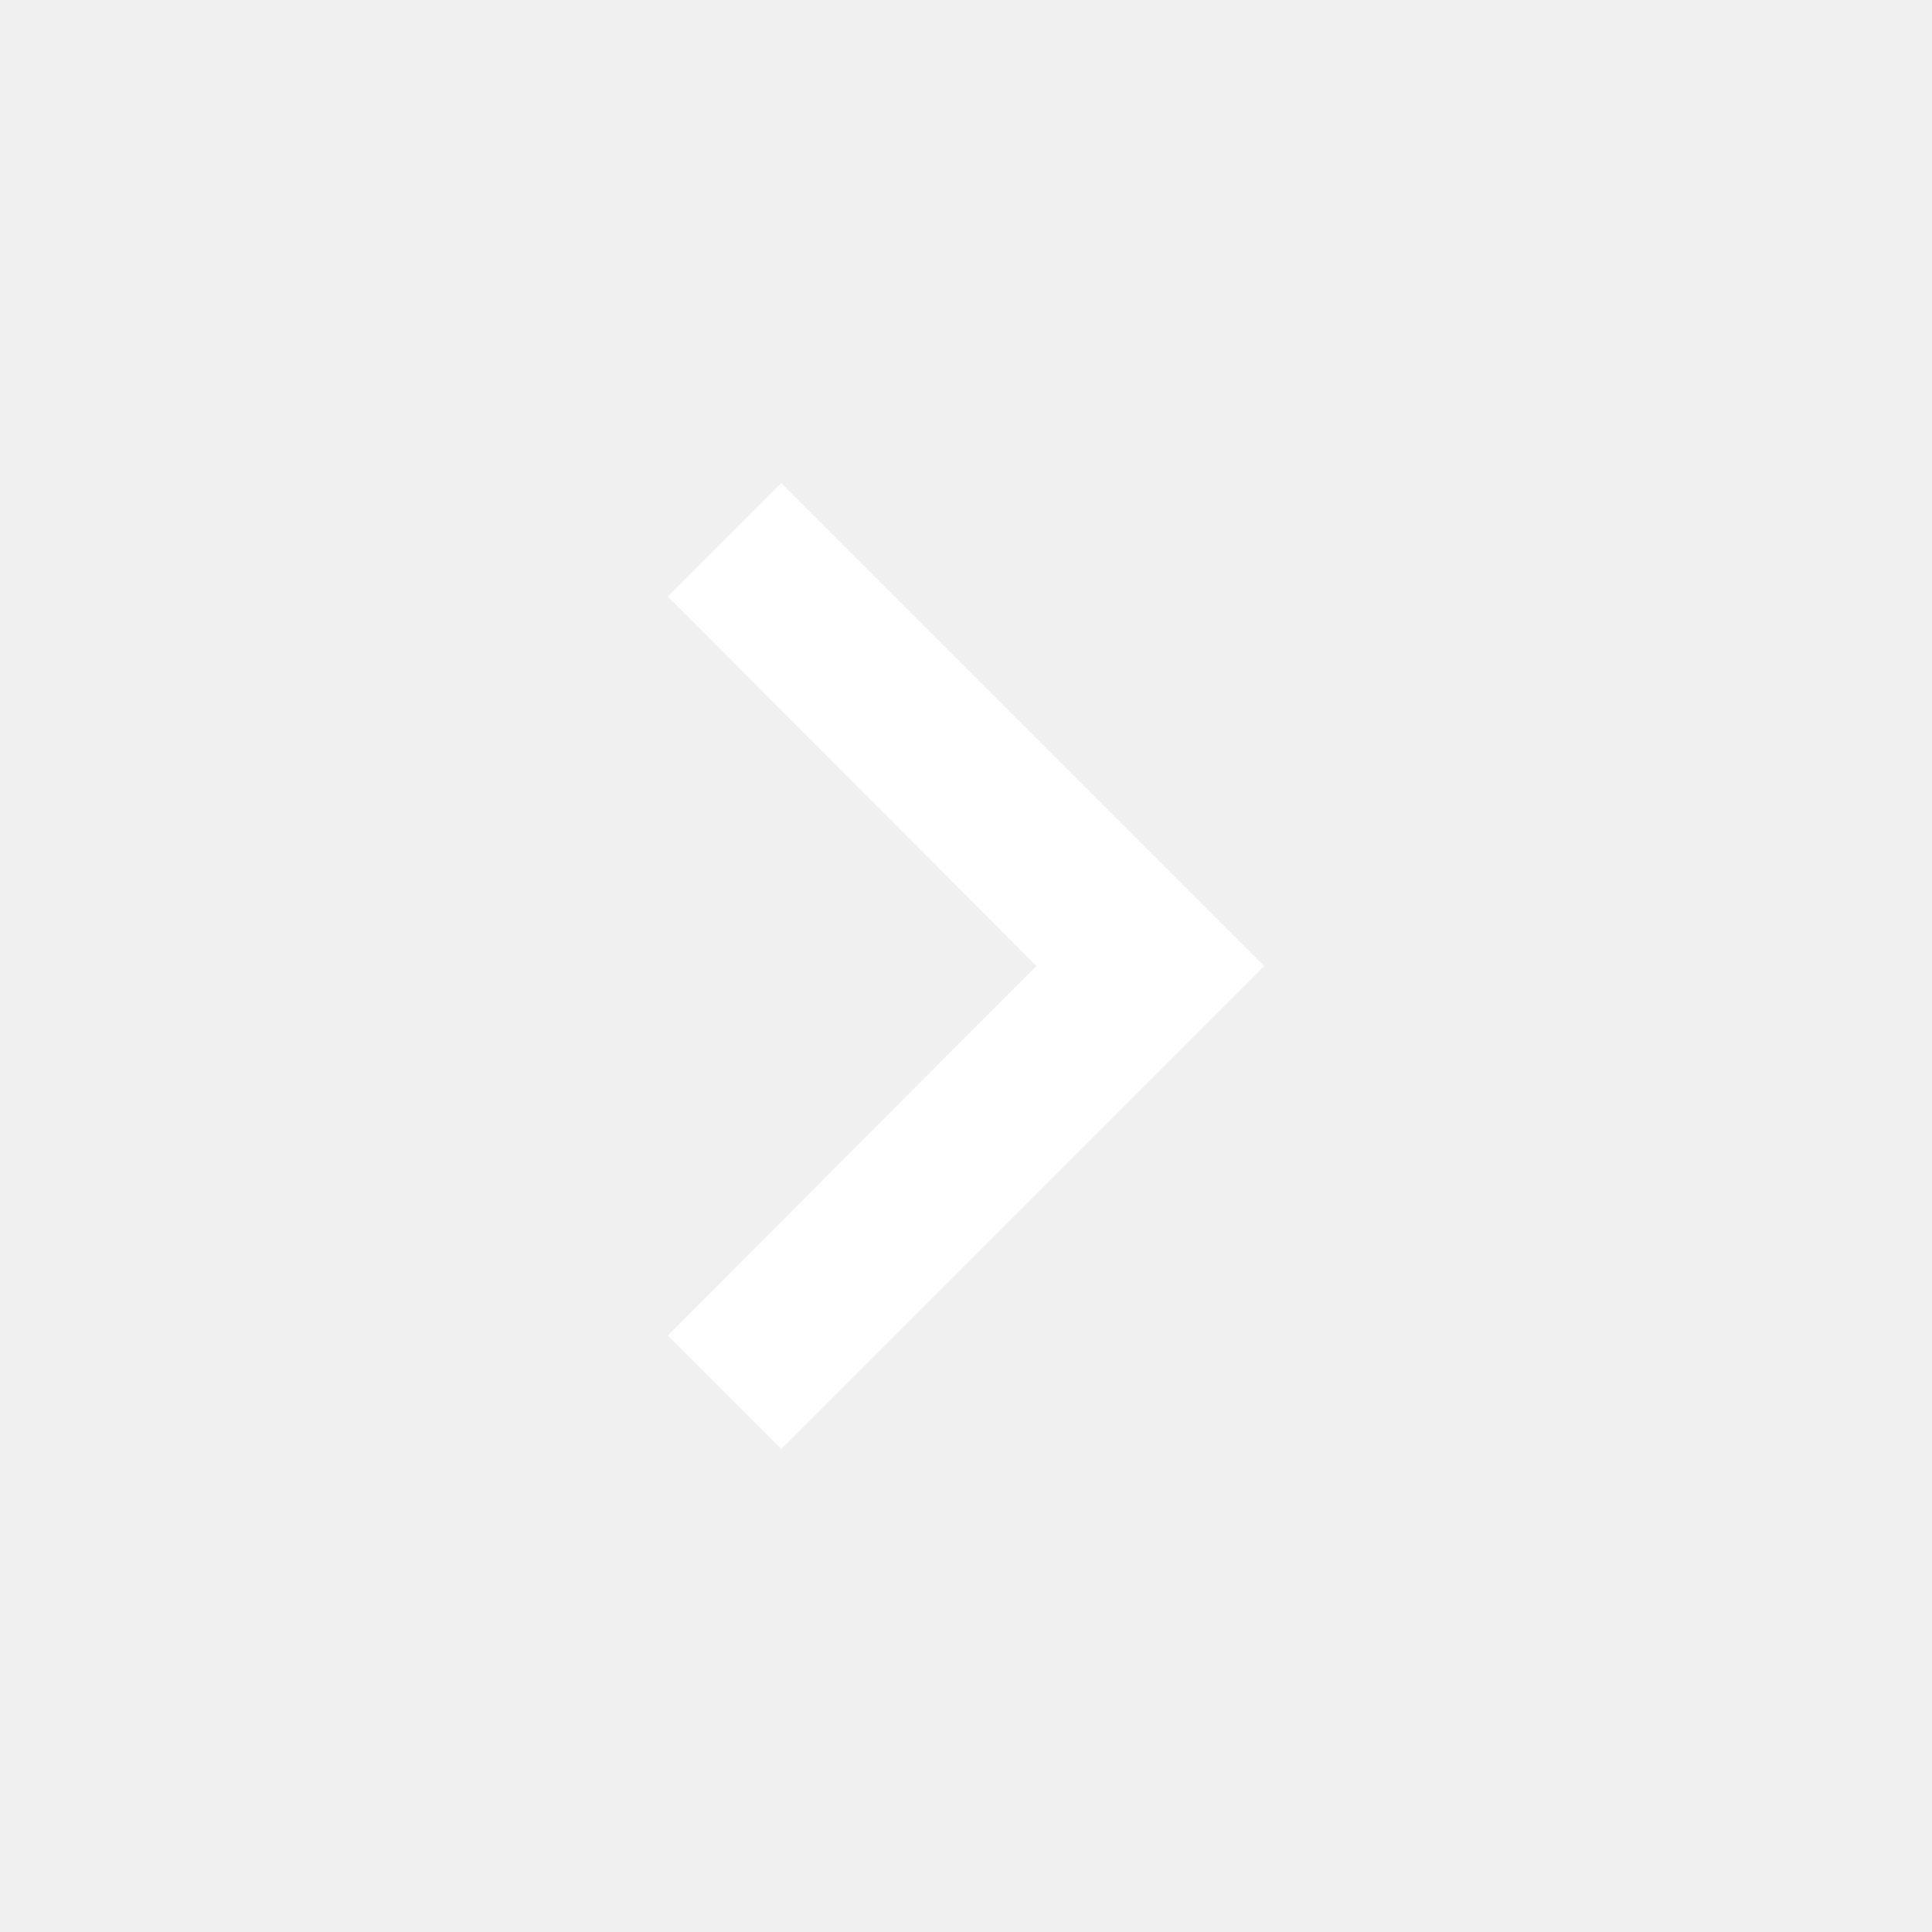
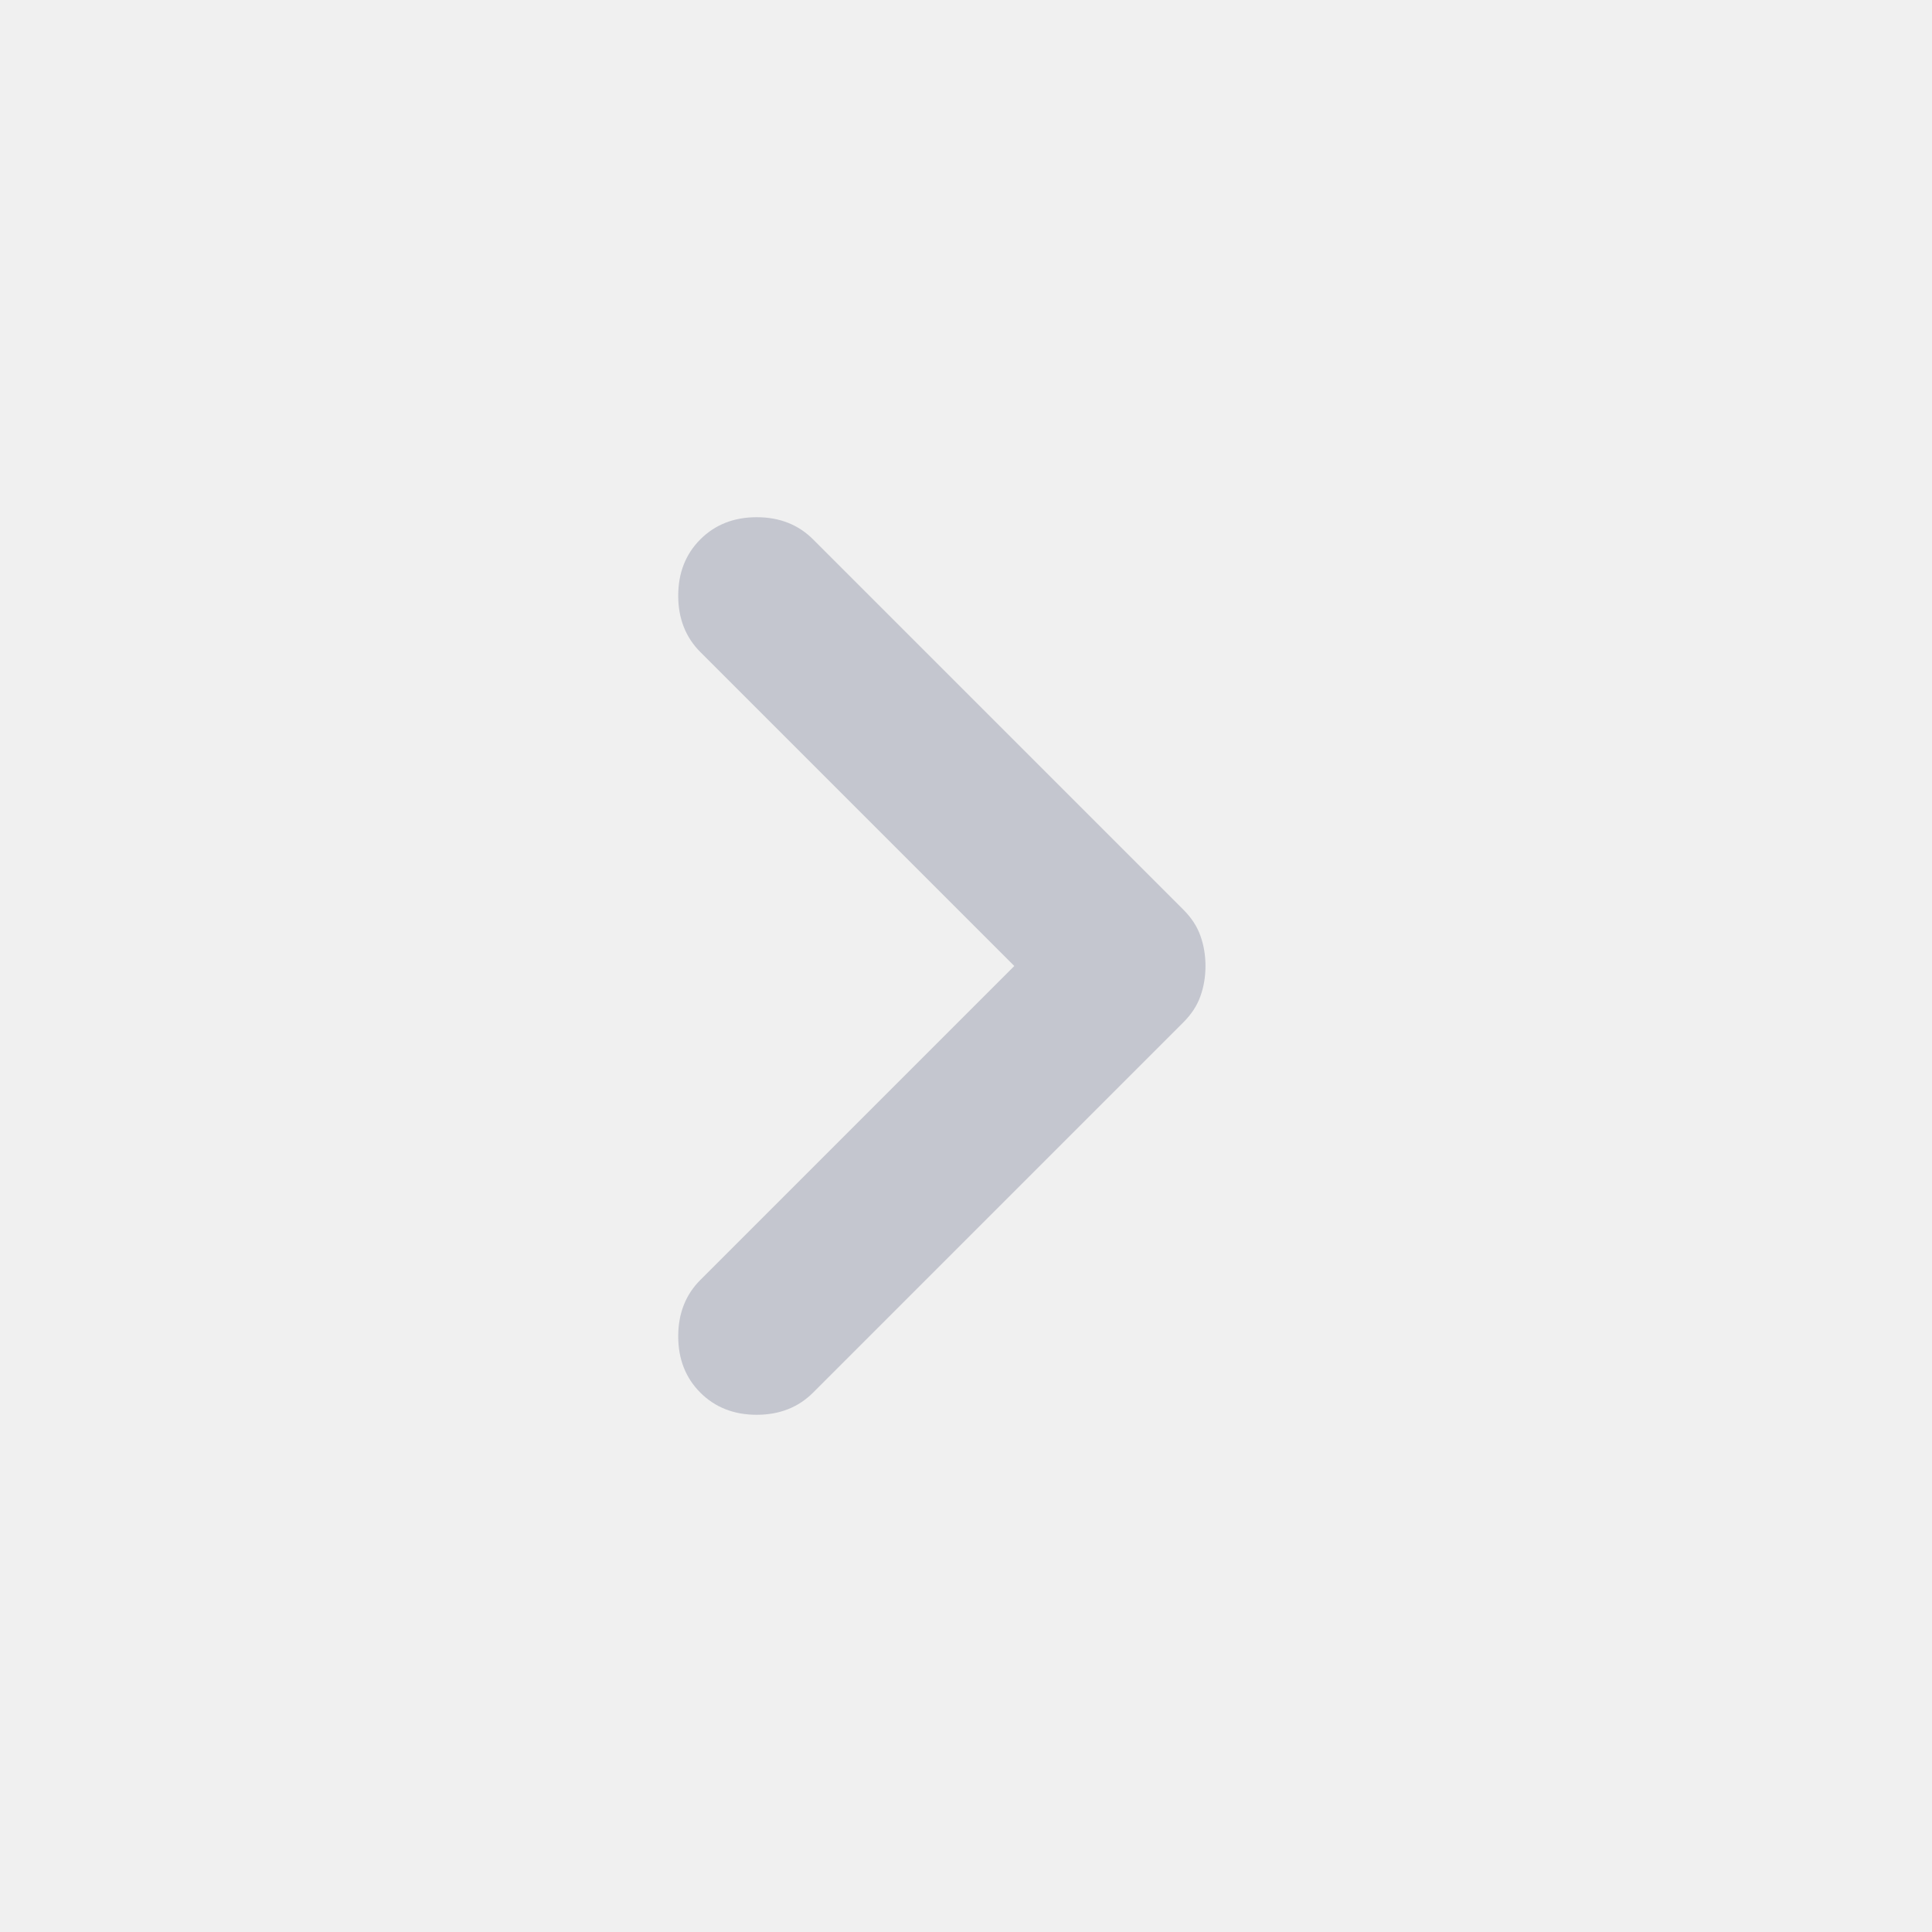
<svg xmlns="http://www.w3.org/2000/svg" width="24" height="24" viewBox="0 0 24 24" fill="none">
-   <path d="M9.705 6L8.295 7.41L12.875 12L8.295 16.59L9.705 18L15.705 12L9.705 6Z" fill="#fff" />
+   <mask id="mask0_54702_151" style="mask-type:alpha" maskUnits="userSpaceOnUse" x="0" y="0" width="24" height="24">
+     <rect width="24" height="24" fill="#C4C6CF" />
+   </mask>
+   <g mask="url(#mask0_54702_151)">
+     <path d="M12.6 12L8.7 8.1C8.517 7.917 8.425 7.683 8.425 7.4C8.425 7.117 8.517 6.883 8.7 6.7C8.883 6.517 9.117 6.425 9.4 6.425C9.683 6.425 9.917 6.517 10.1 6.7L14.7 11.3C14.8 11.4 14.871 11.508 14.912 11.625C14.954 11.742 14.975 11.867 14.975 12C14.975 12.133 14.954 12.258 14.912 12.375C14.871 12.492 14.8 12.6 14.7 12.7L10.1 17.3C9.917 17.483 9.683 17.575 9.4 17.575C9.117 17.575 8.883 17.483 8.7 17.3C8.517 17.117 8.425 16.883 8.425 16.6C8.425 16.317 8.517 16.083 8.7 15.9L12.6 12Z" fill="#C4C6CF" />
+   </g>
</svg>
